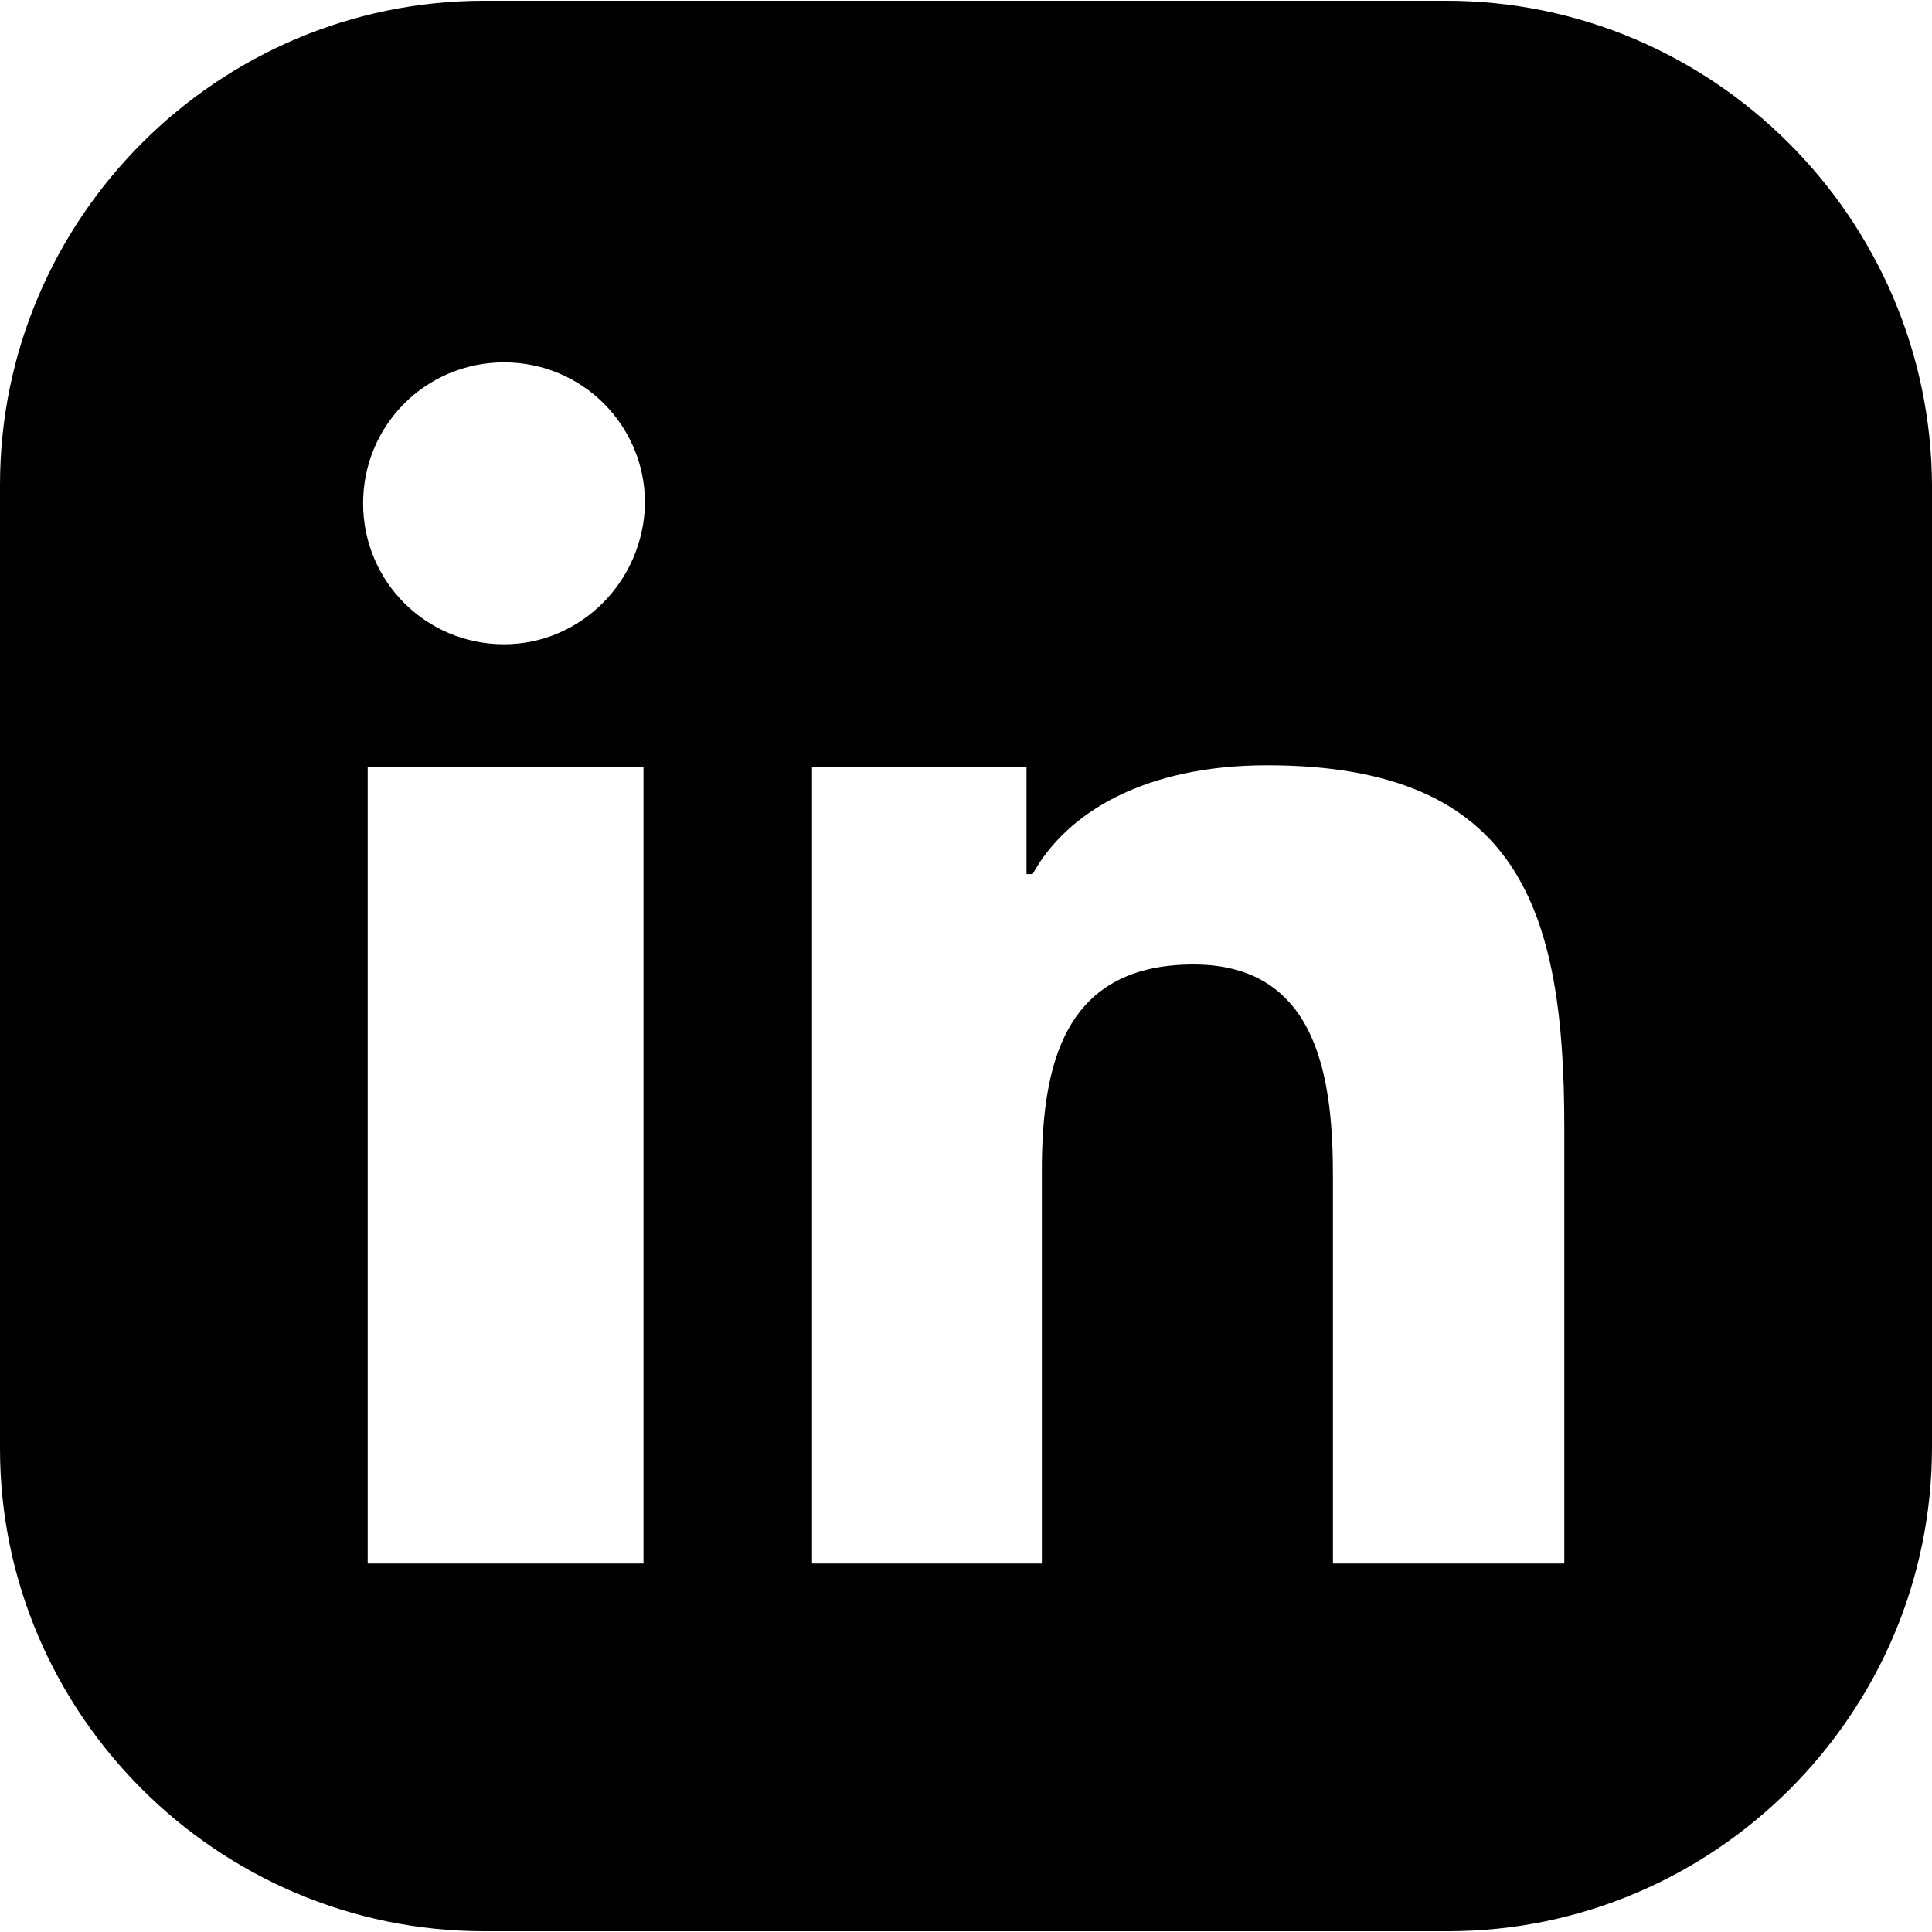
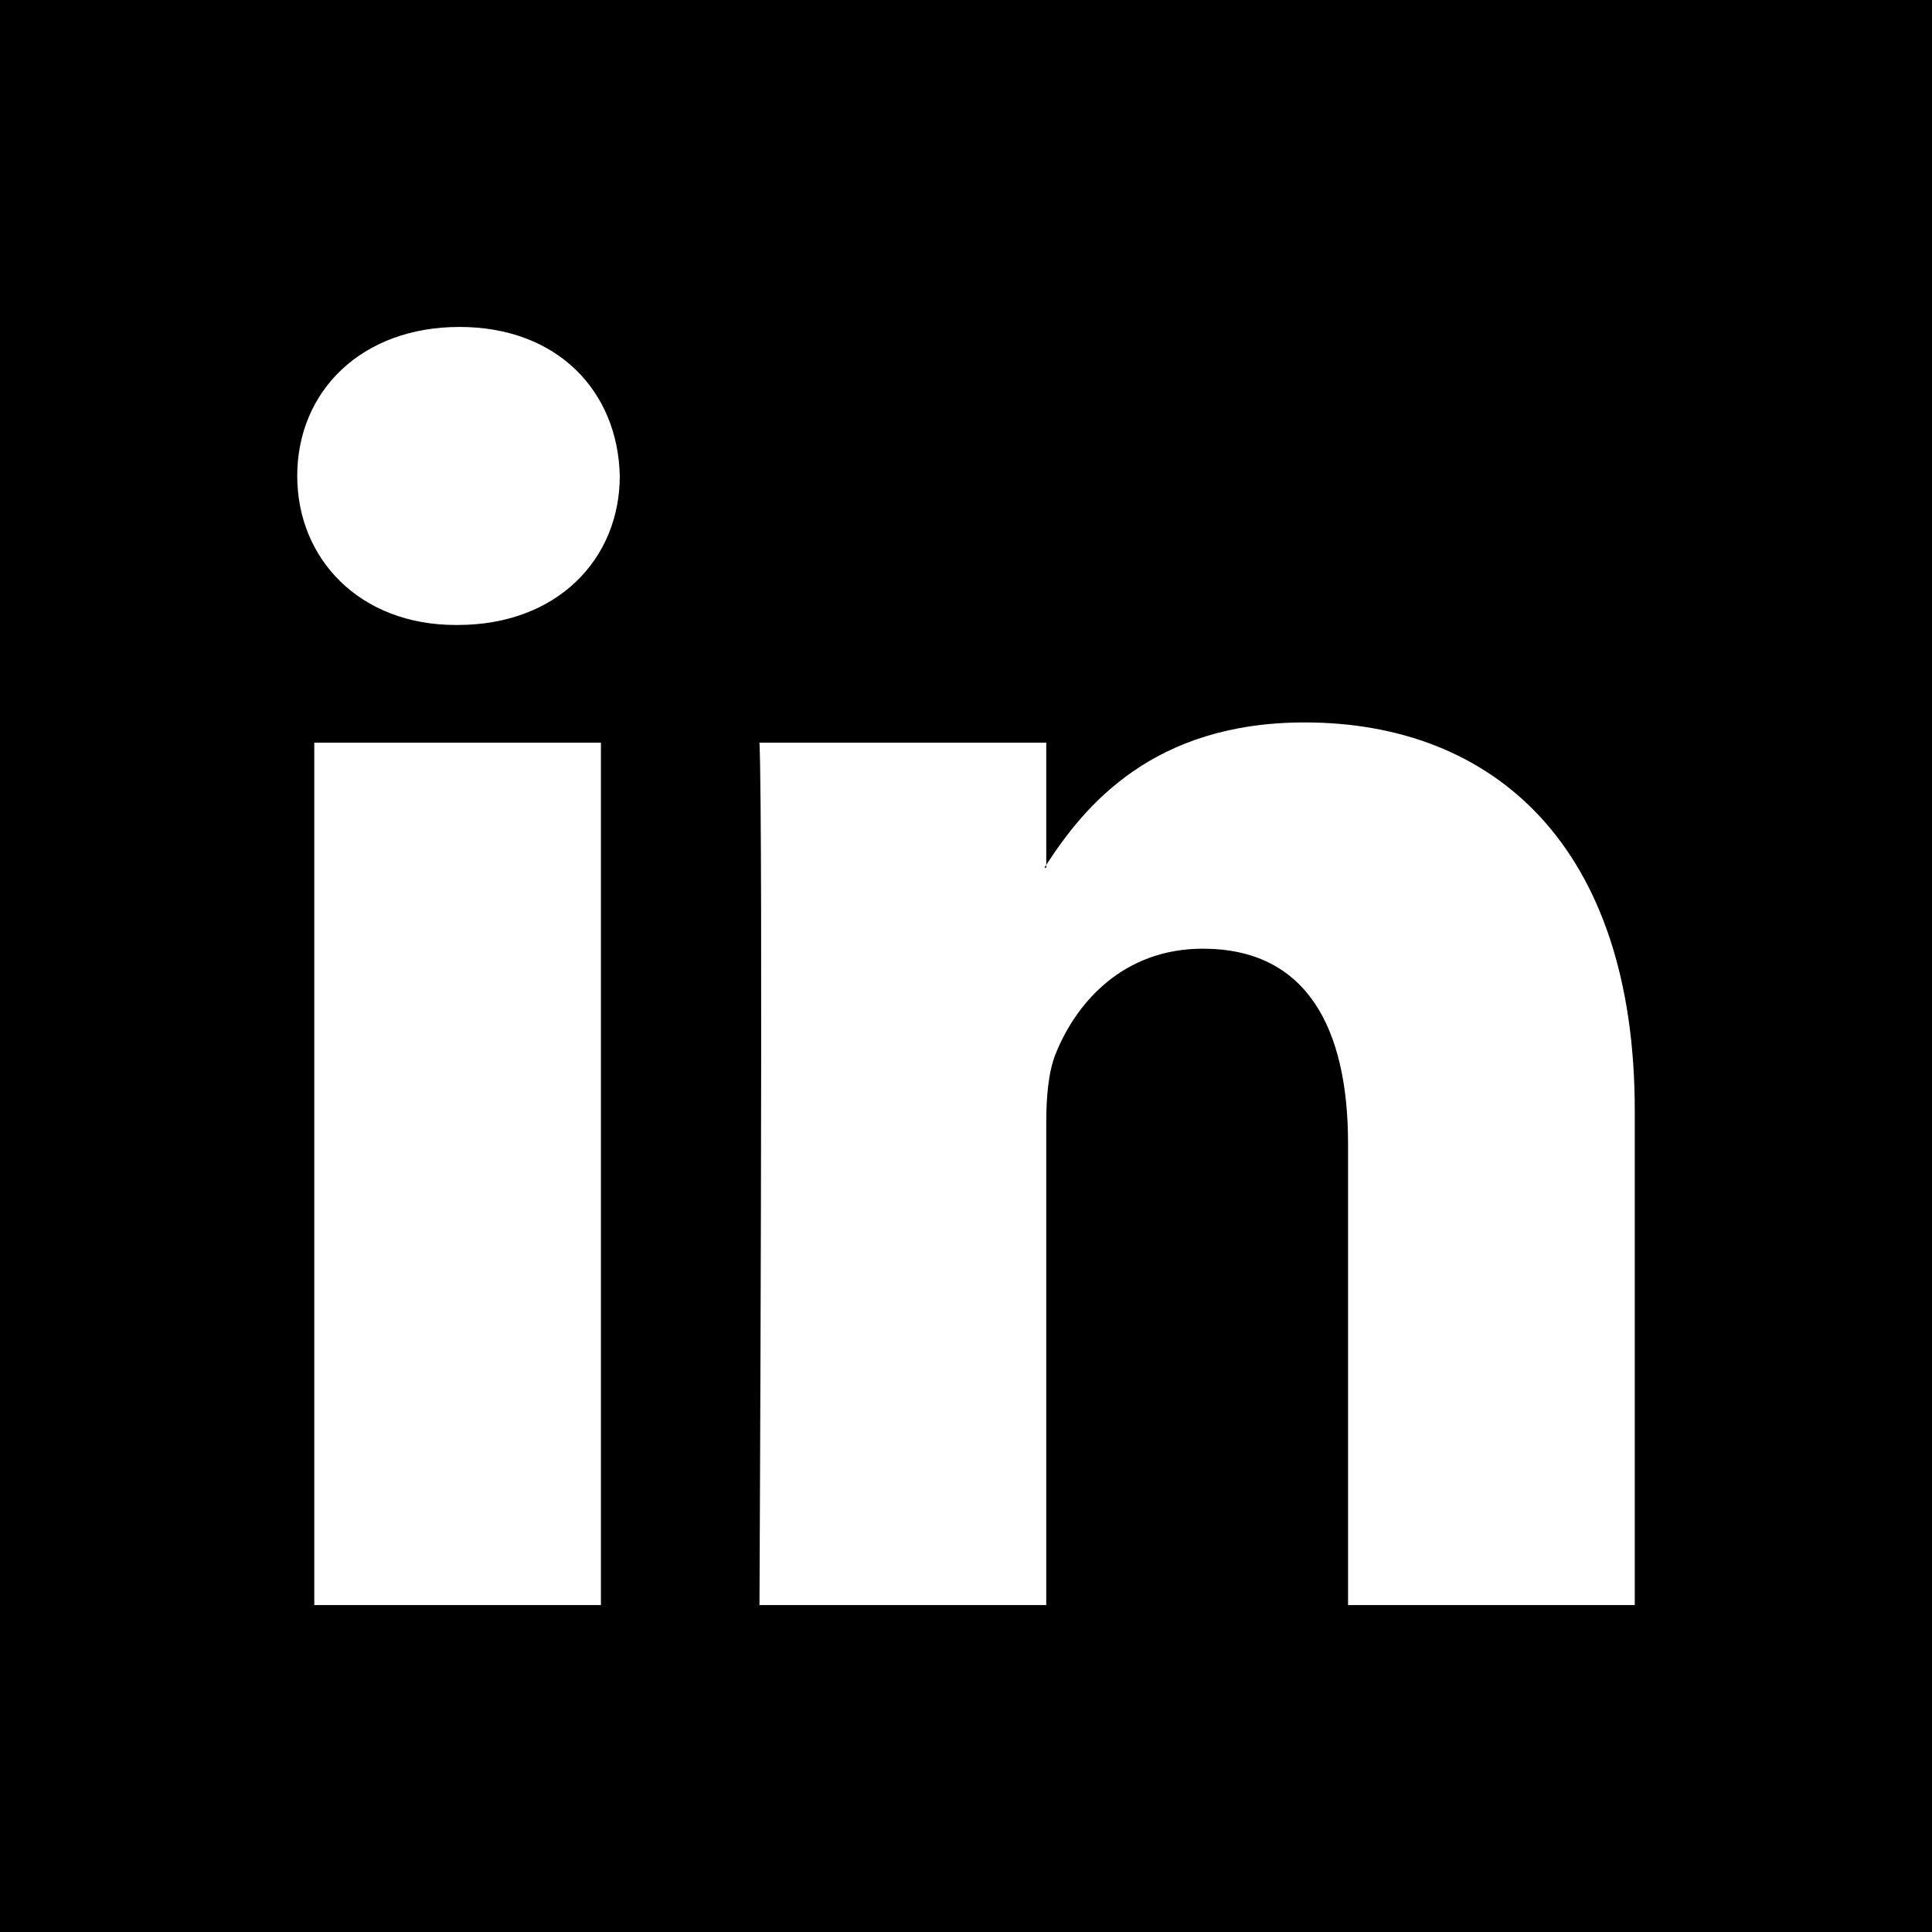
- <svg xmlns="http://www.w3.org/2000/svg" version="1.1" id="Layer_1" x="0px" y="0px" viewBox="0 0 504.4 504.4" style="enable-background:new 0 0 504.4 504.4;" xml:space="preserve">
+ <svg xmlns="http://www.w3.org/2000/svg" version="1.1" id="Layer_1" x="0px" y="0px" viewBox="0 0 455 455" style="enable-background:new 0 0 455 455;" xml:space="preserve">
  <g>
-     <g>
-       <path d="M377.6,0.2H126.4C56.8,0.2,0,57,0,126.6v251.6c0,69.2,56.8,126,126.4,126H378c69.6,0,126.4-56.8,126.4-126.4V126.6    C504,57,447.2,0.2,377.6,0.2z M168,408.2H96v-208h72V408.2z M131.6,168.2c-20.4,0-36.8-16.4-36.8-36.8c0-20.4,16.4-36.8,36.8-36.8    c20.4,0,36.8,16.4,36.8,36.8C168,151.8,151.6,168.2,131.6,168.2z M408.4,408.2H408h-60V307.4c0-24.4-3.2-55.6-36.4-55.6    c-34,0-39.6,26.4-39.6,54v102.4h-60v-208h56v28h1.6c8.8-16,29.2-28.4,61.2-28.4c66,0,77.6,38,77.6,94.4V408.2z" />
-     </g>
+     <path style="fill-rule:evenodd;clip-rule:evenodd;" d="M246.4,204.35v-0.665c-0.136,0.223-0.324,0.446-0.442,0.665H246.4z" />
+     <path style="fill-rule:evenodd;clip-rule:evenodd;" d="M0,0v455h455V0H0z M141.522,378.002H74.016V174.906h67.506V378.002z    M107.769,147.186h-0.446C84.678,147.186,70,131.585,70,112.085c0-19.928,15.107-35.087,38.211-35.087   c23.109,0,37.31,15.159,37.752,35.087C145.963,131.585,131.32,147.186,107.769,147.186z M385,378.002h-67.524V269.345   c0-27.291-9.756-45.92-34.195-45.92c-18.664,0-29.755,12.543-34.641,24.693c-1.776,4.34-2.24,10.373-2.24,16.459v113.426h-67.537   c0,0,0.905-184.043,0-203.096H246.4v28.779c8.973-13.807,24.986-33.547,60.856-33.547c44.437,0,77.744,29.02,77.744,91.398V378.002   z" />
  </g>
  <g>
</g>
  <g>
</g>
  <g>
</g>
  <g>
</g>
  <g>
</g>
  <g>
</g>
  <g>
</g>
  <g>
</g>
  <g>
</g>
  <g>
</g>
  <g>
</g>
  <g>
</g>
  <g>
</g>
  <g>
</g>
  <g>
</g>
</svg>
